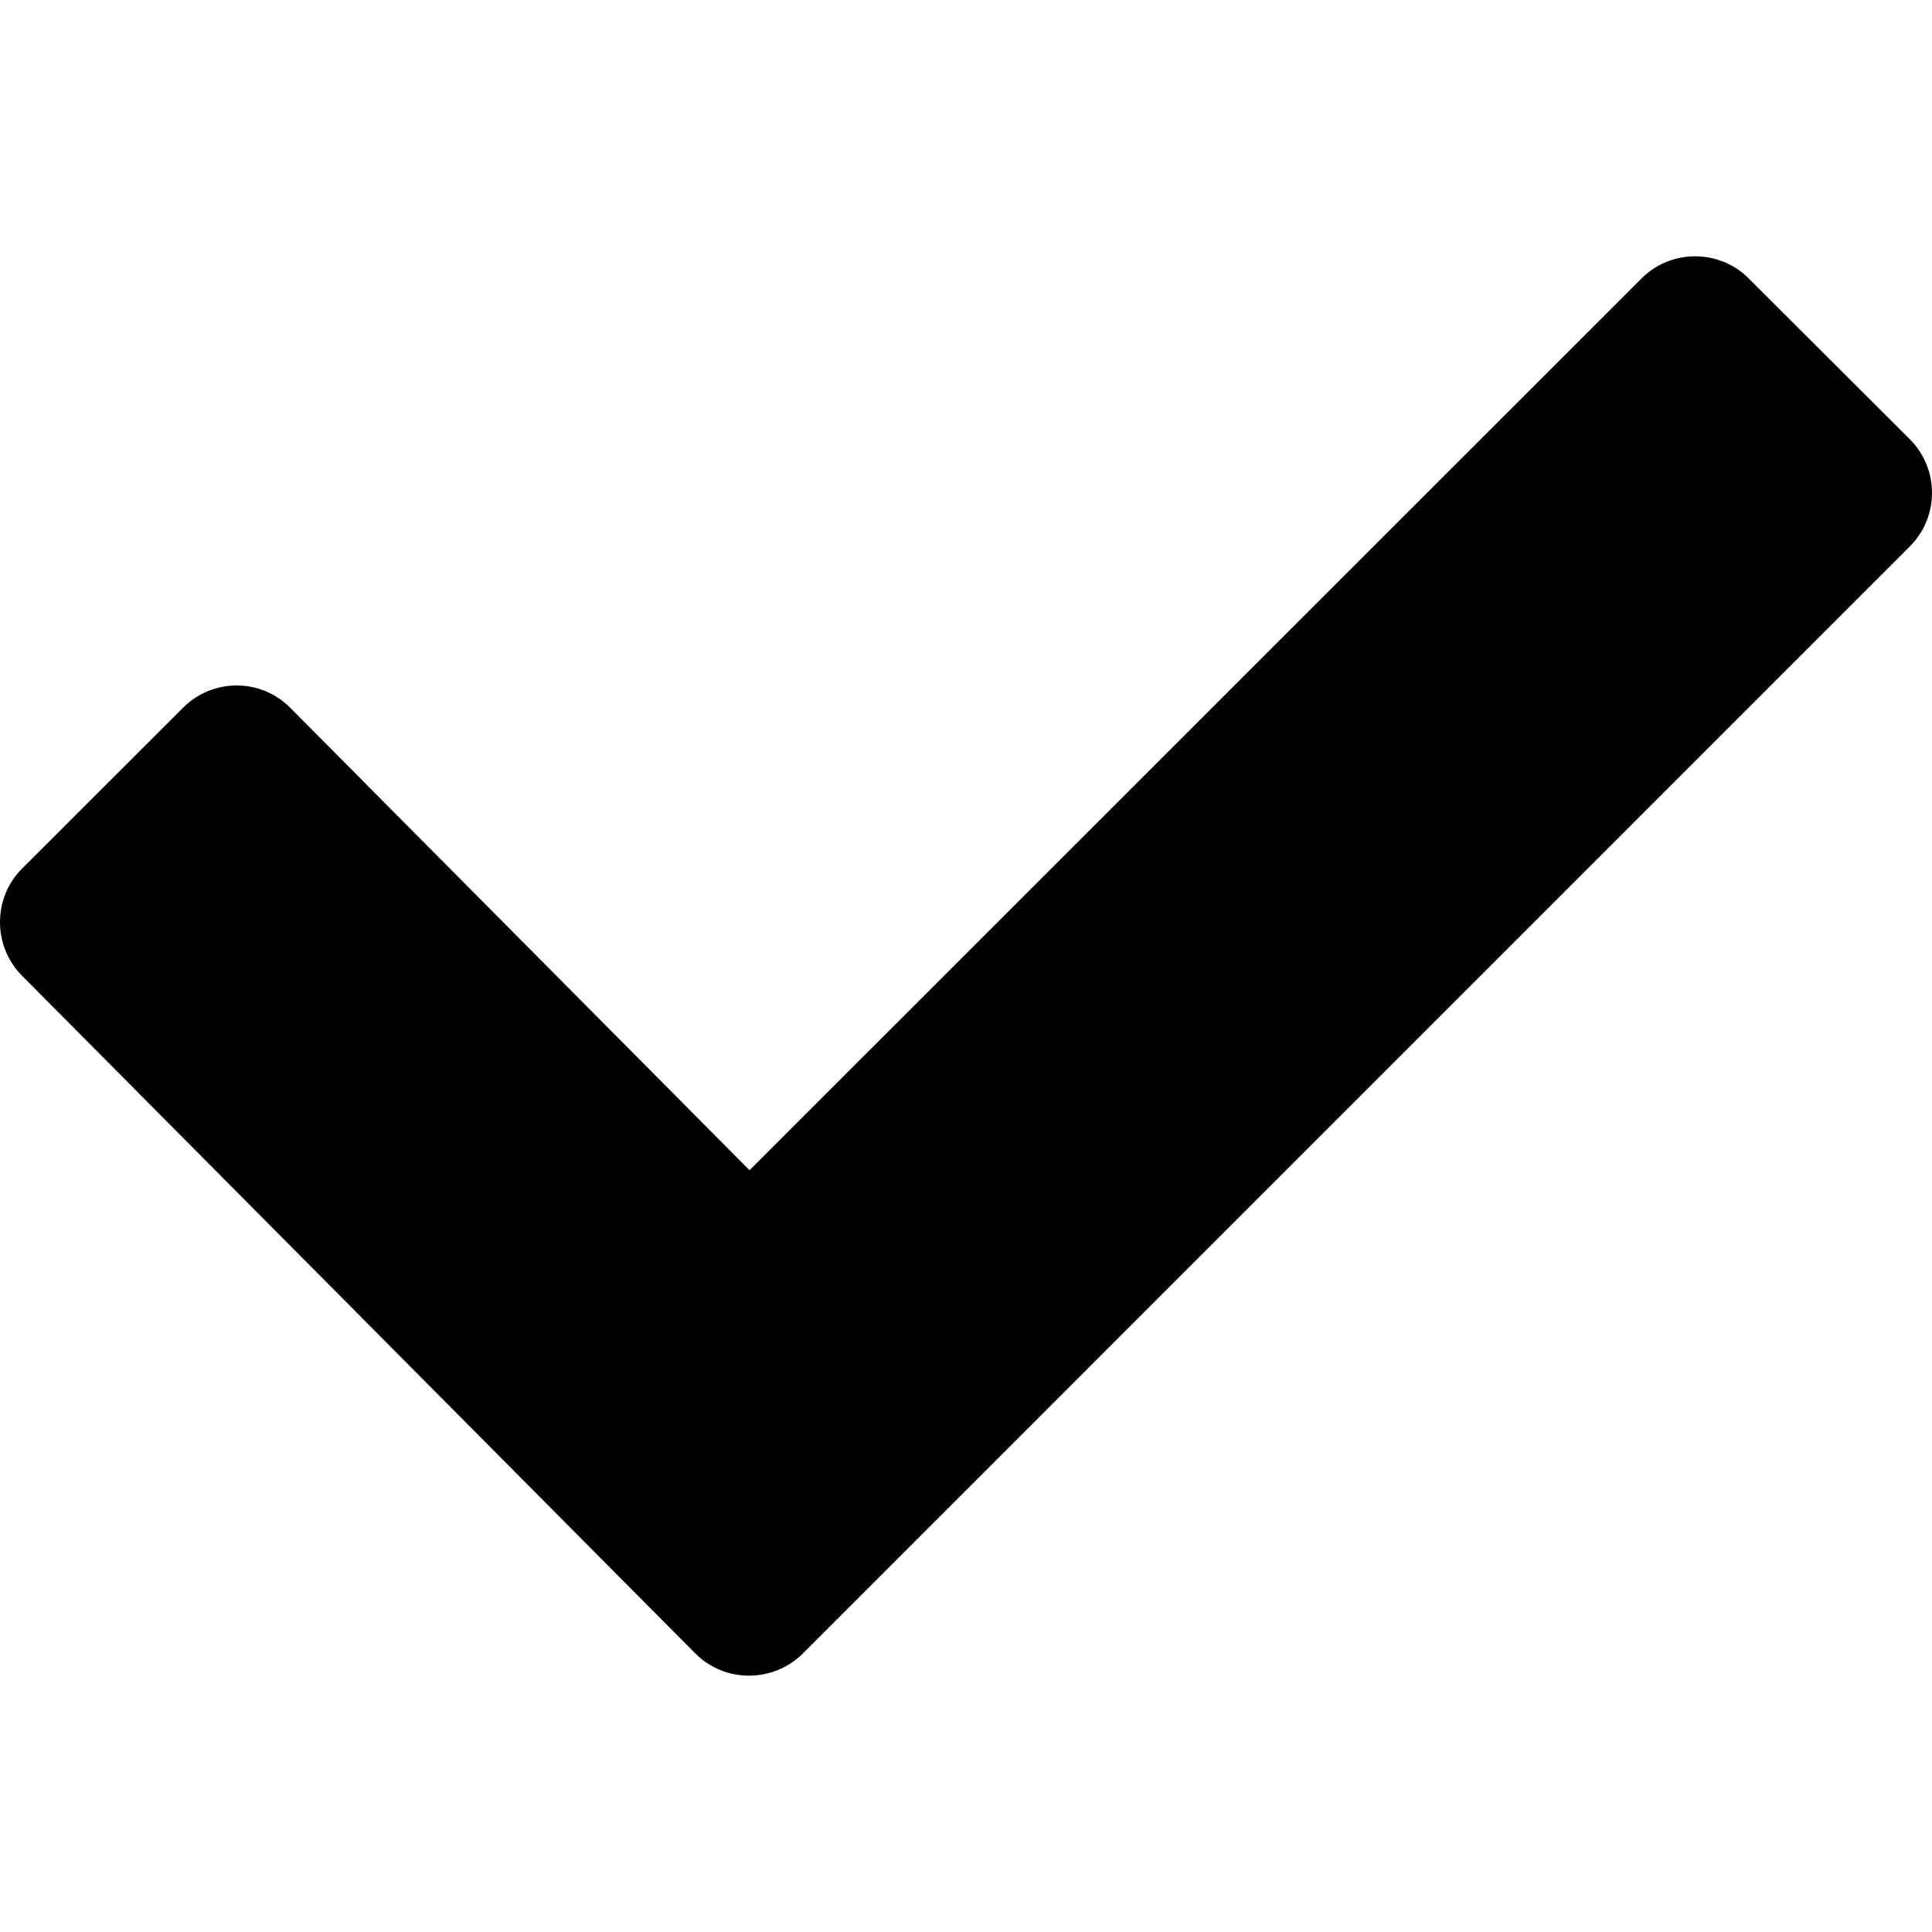
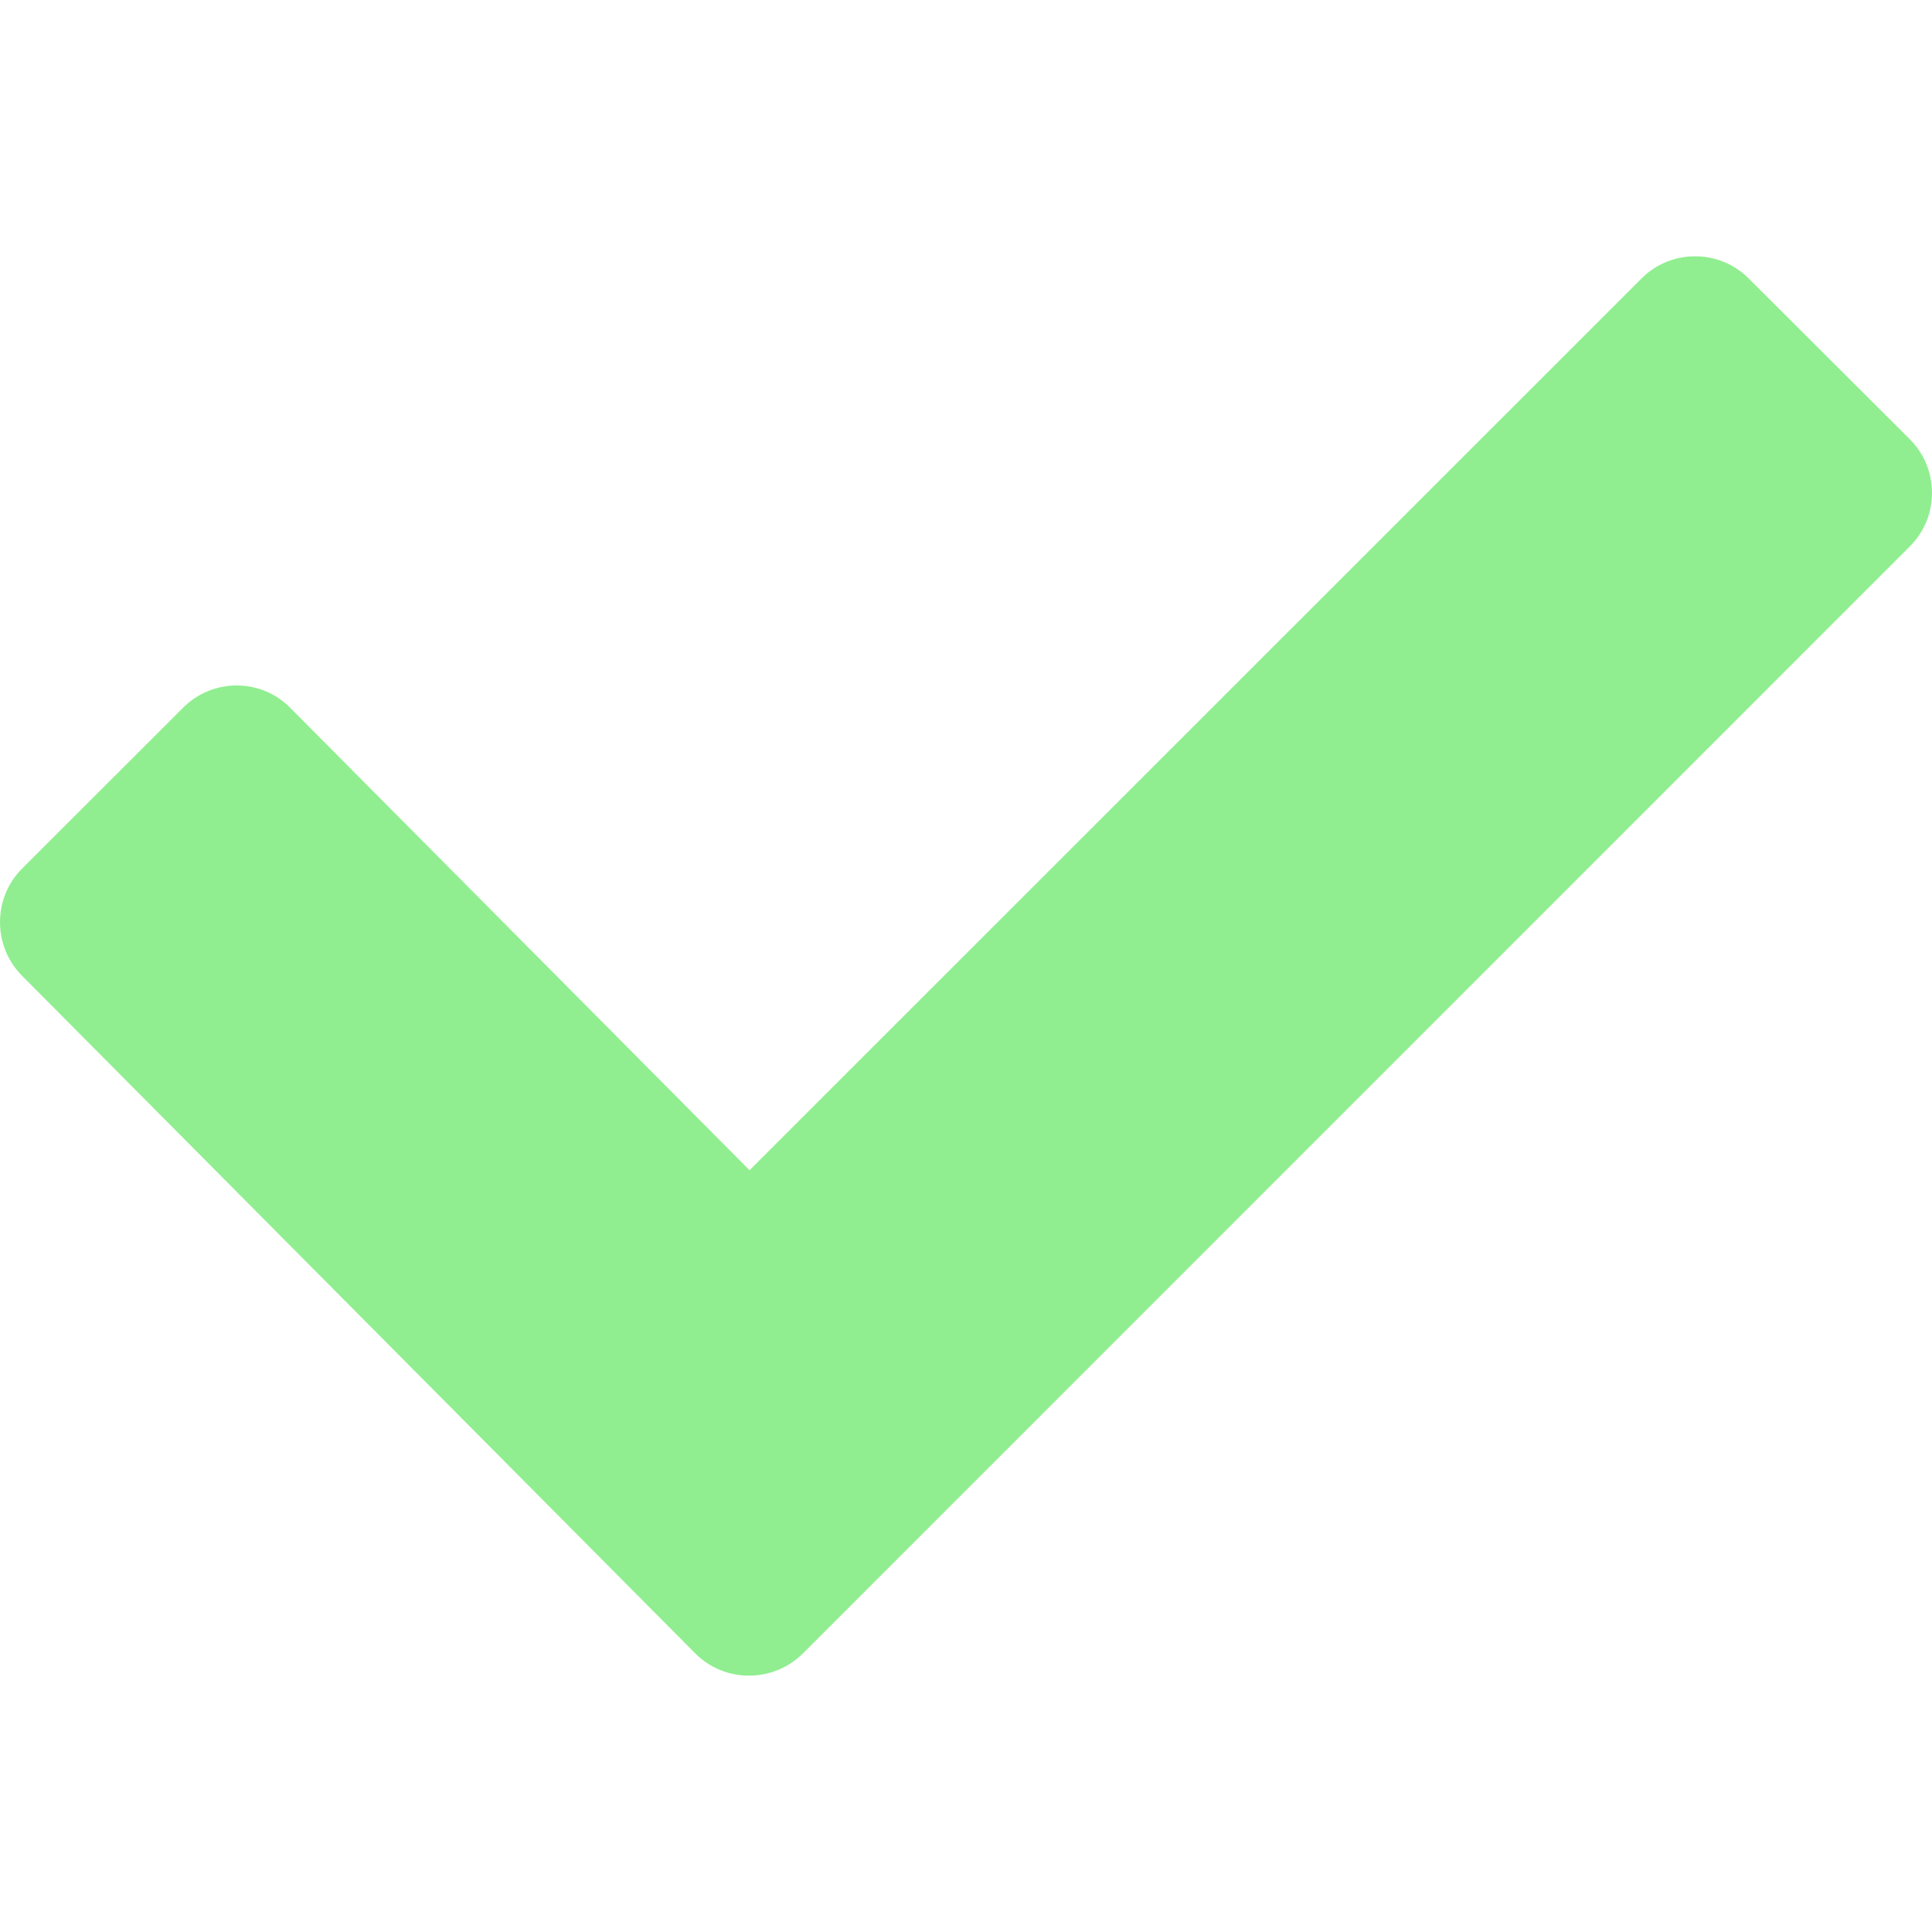
- <svg xmlns="http://www.w3.org/2000/svg" version="1.1" id="Capa_1" x="0px" y="0px" viewBox="0 0 17.837 17.837" style="enable-background:new 0 0 17.837 17.837;" xml:space="preserve">
+ <svg xmlns="http://www.w3.org/2000/svg" version="1.1" id="Capa_1" x="0px" y="0px" viewBox="0 0 17.837 17.837" style="fill:#90ee90; enable-background:new 0 0 17.837 17.837;" xml:space="preserve">
  <g>
    <path d="M16.145,2.571c-0.272-0.273-0.718-0.273-0.99,0L6.92,10.804l-4.241-4.27   c-0.272-0.274-0.715-0.274-0.989,0L0.204,8.019c-0.272,0.271-0.272,0.717,0,0.99l6.217,6.258c0.272,0.271,0.715,0.271,0.99,0   L17.63,5.047c0.276-0.273,0.276-0.72,0-0.994L16.145,2.571z" />
  </g>
  <g>
</g>
  <g>
</g>
  <g>
</g>
  <g>
</g>
  <g>
</g>
  <g>
</g>
  <g>
</g>
  <g>
</g>
  <g>
</g>
  <g>
</g>
  <g>
</g>
  <g>
</g>
  <g>
</g>
  <g>
</g>
  <g>
</g>
</svg>
